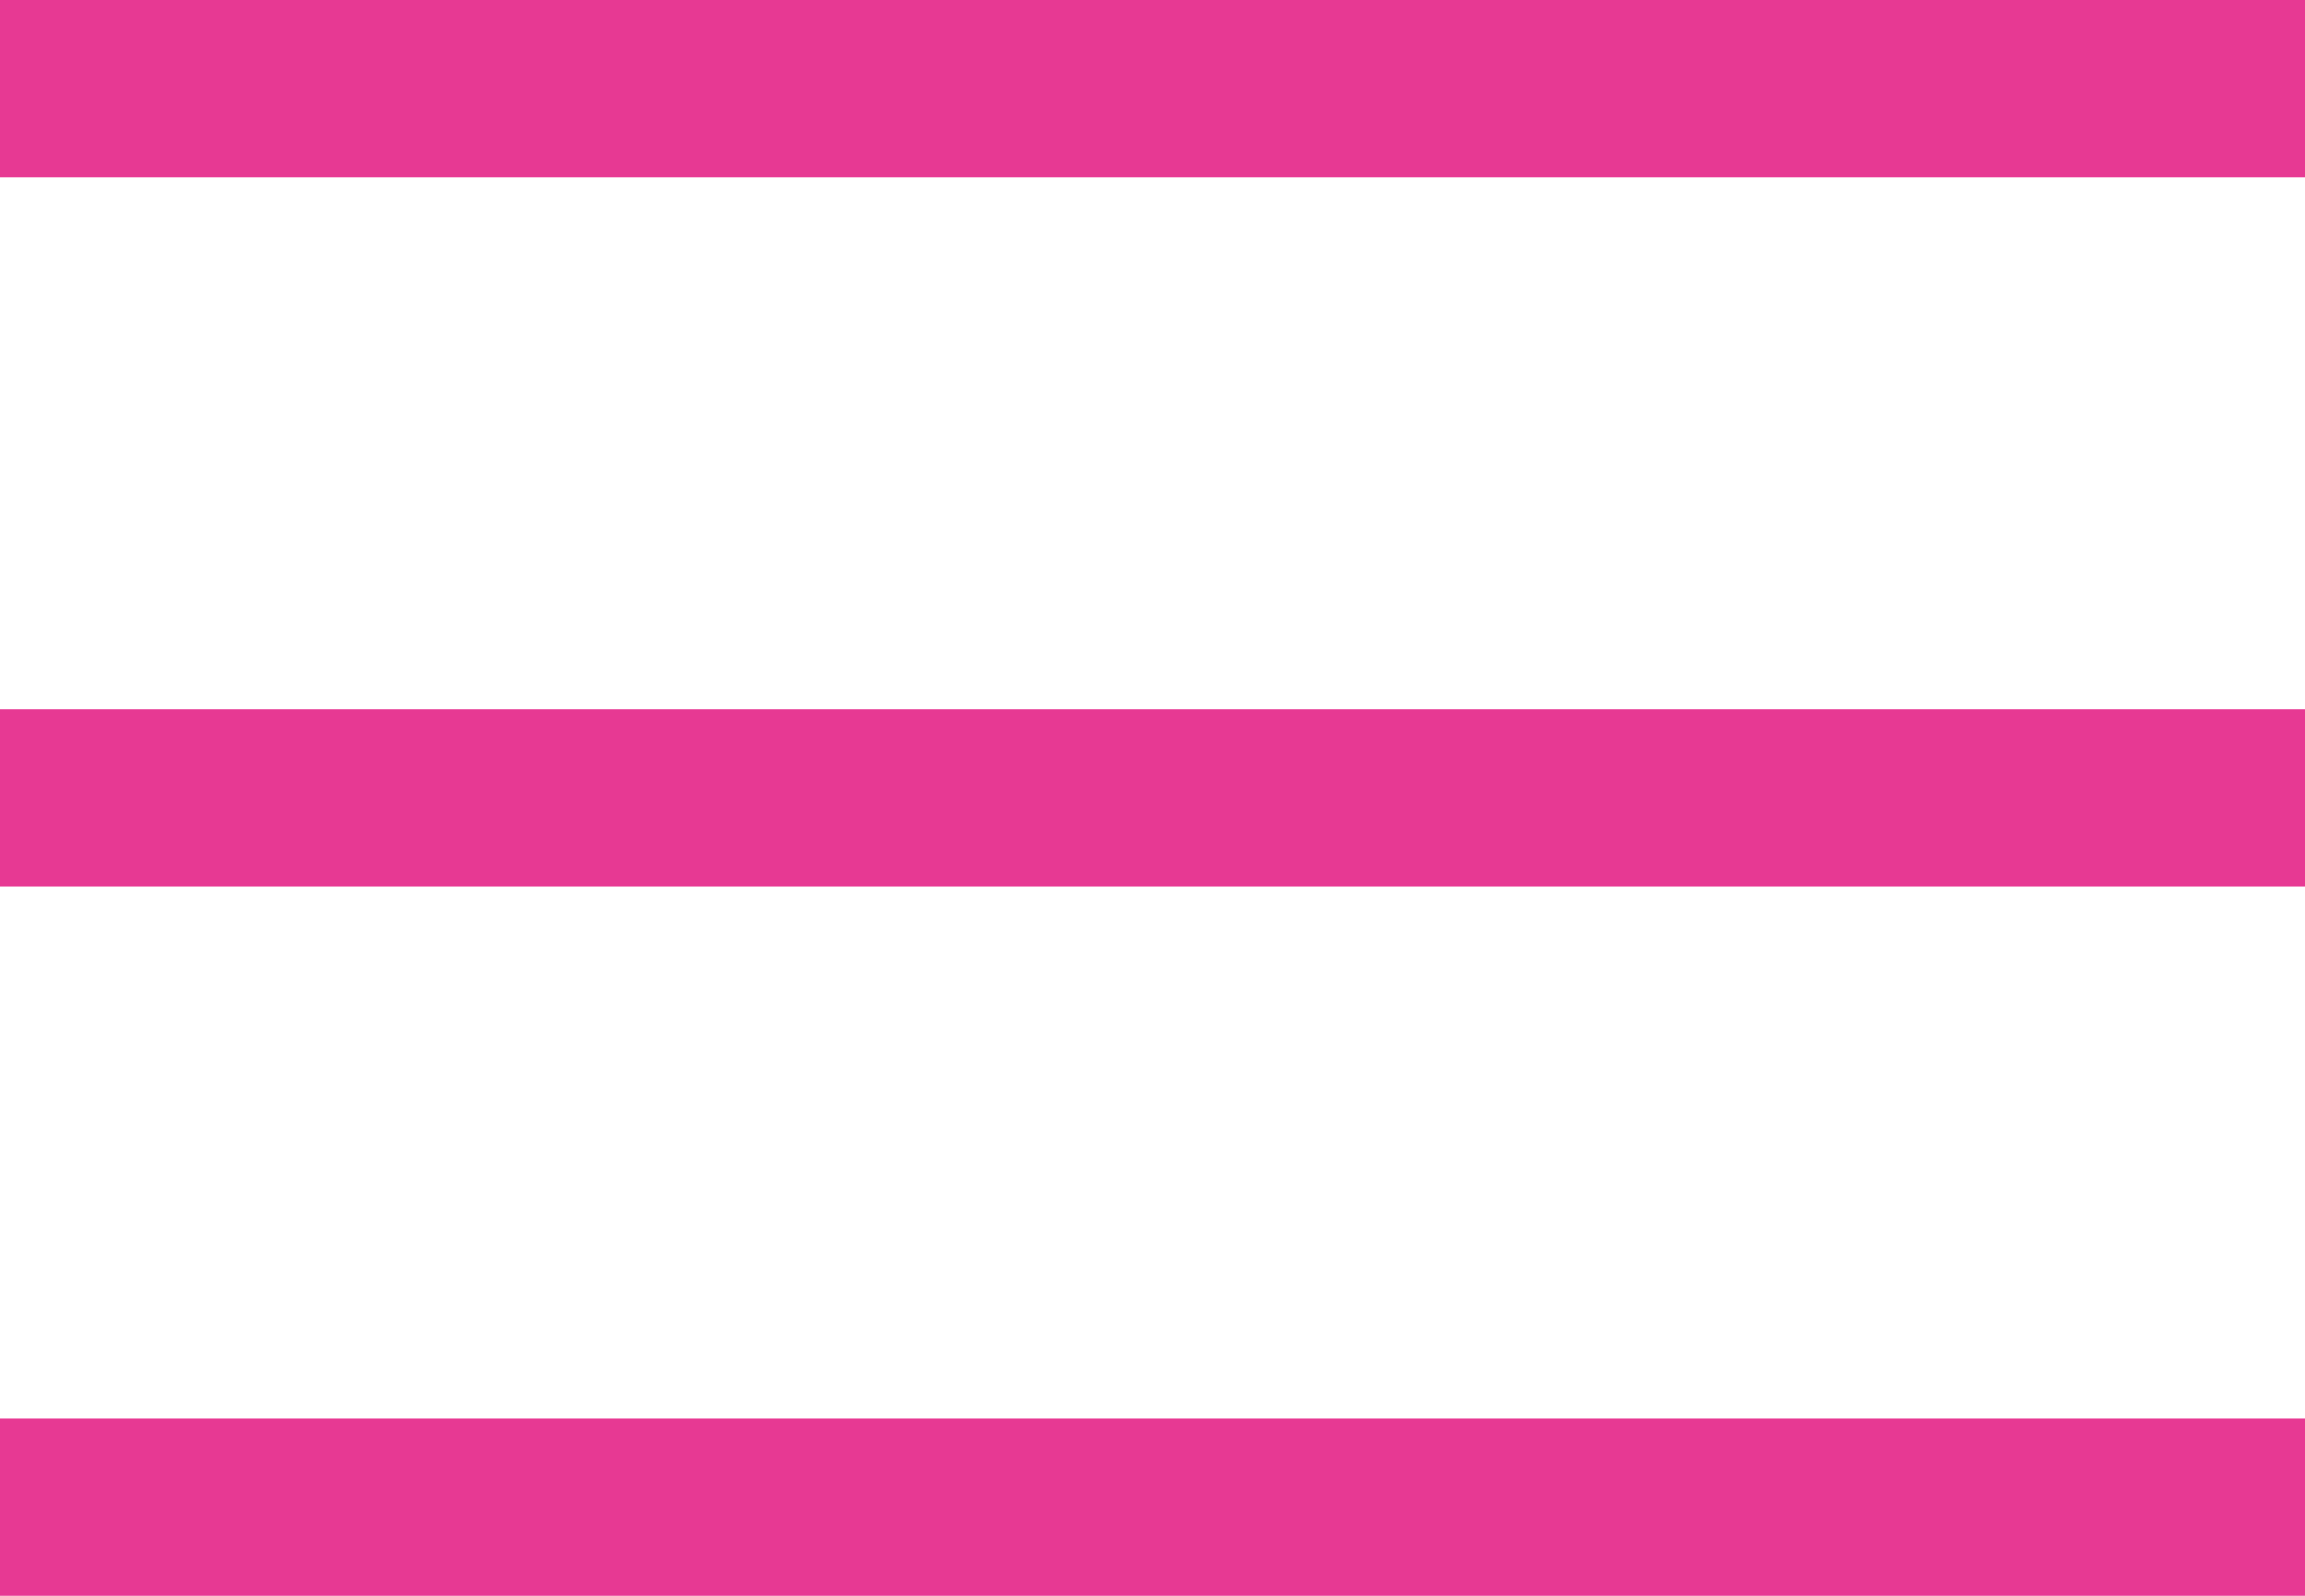
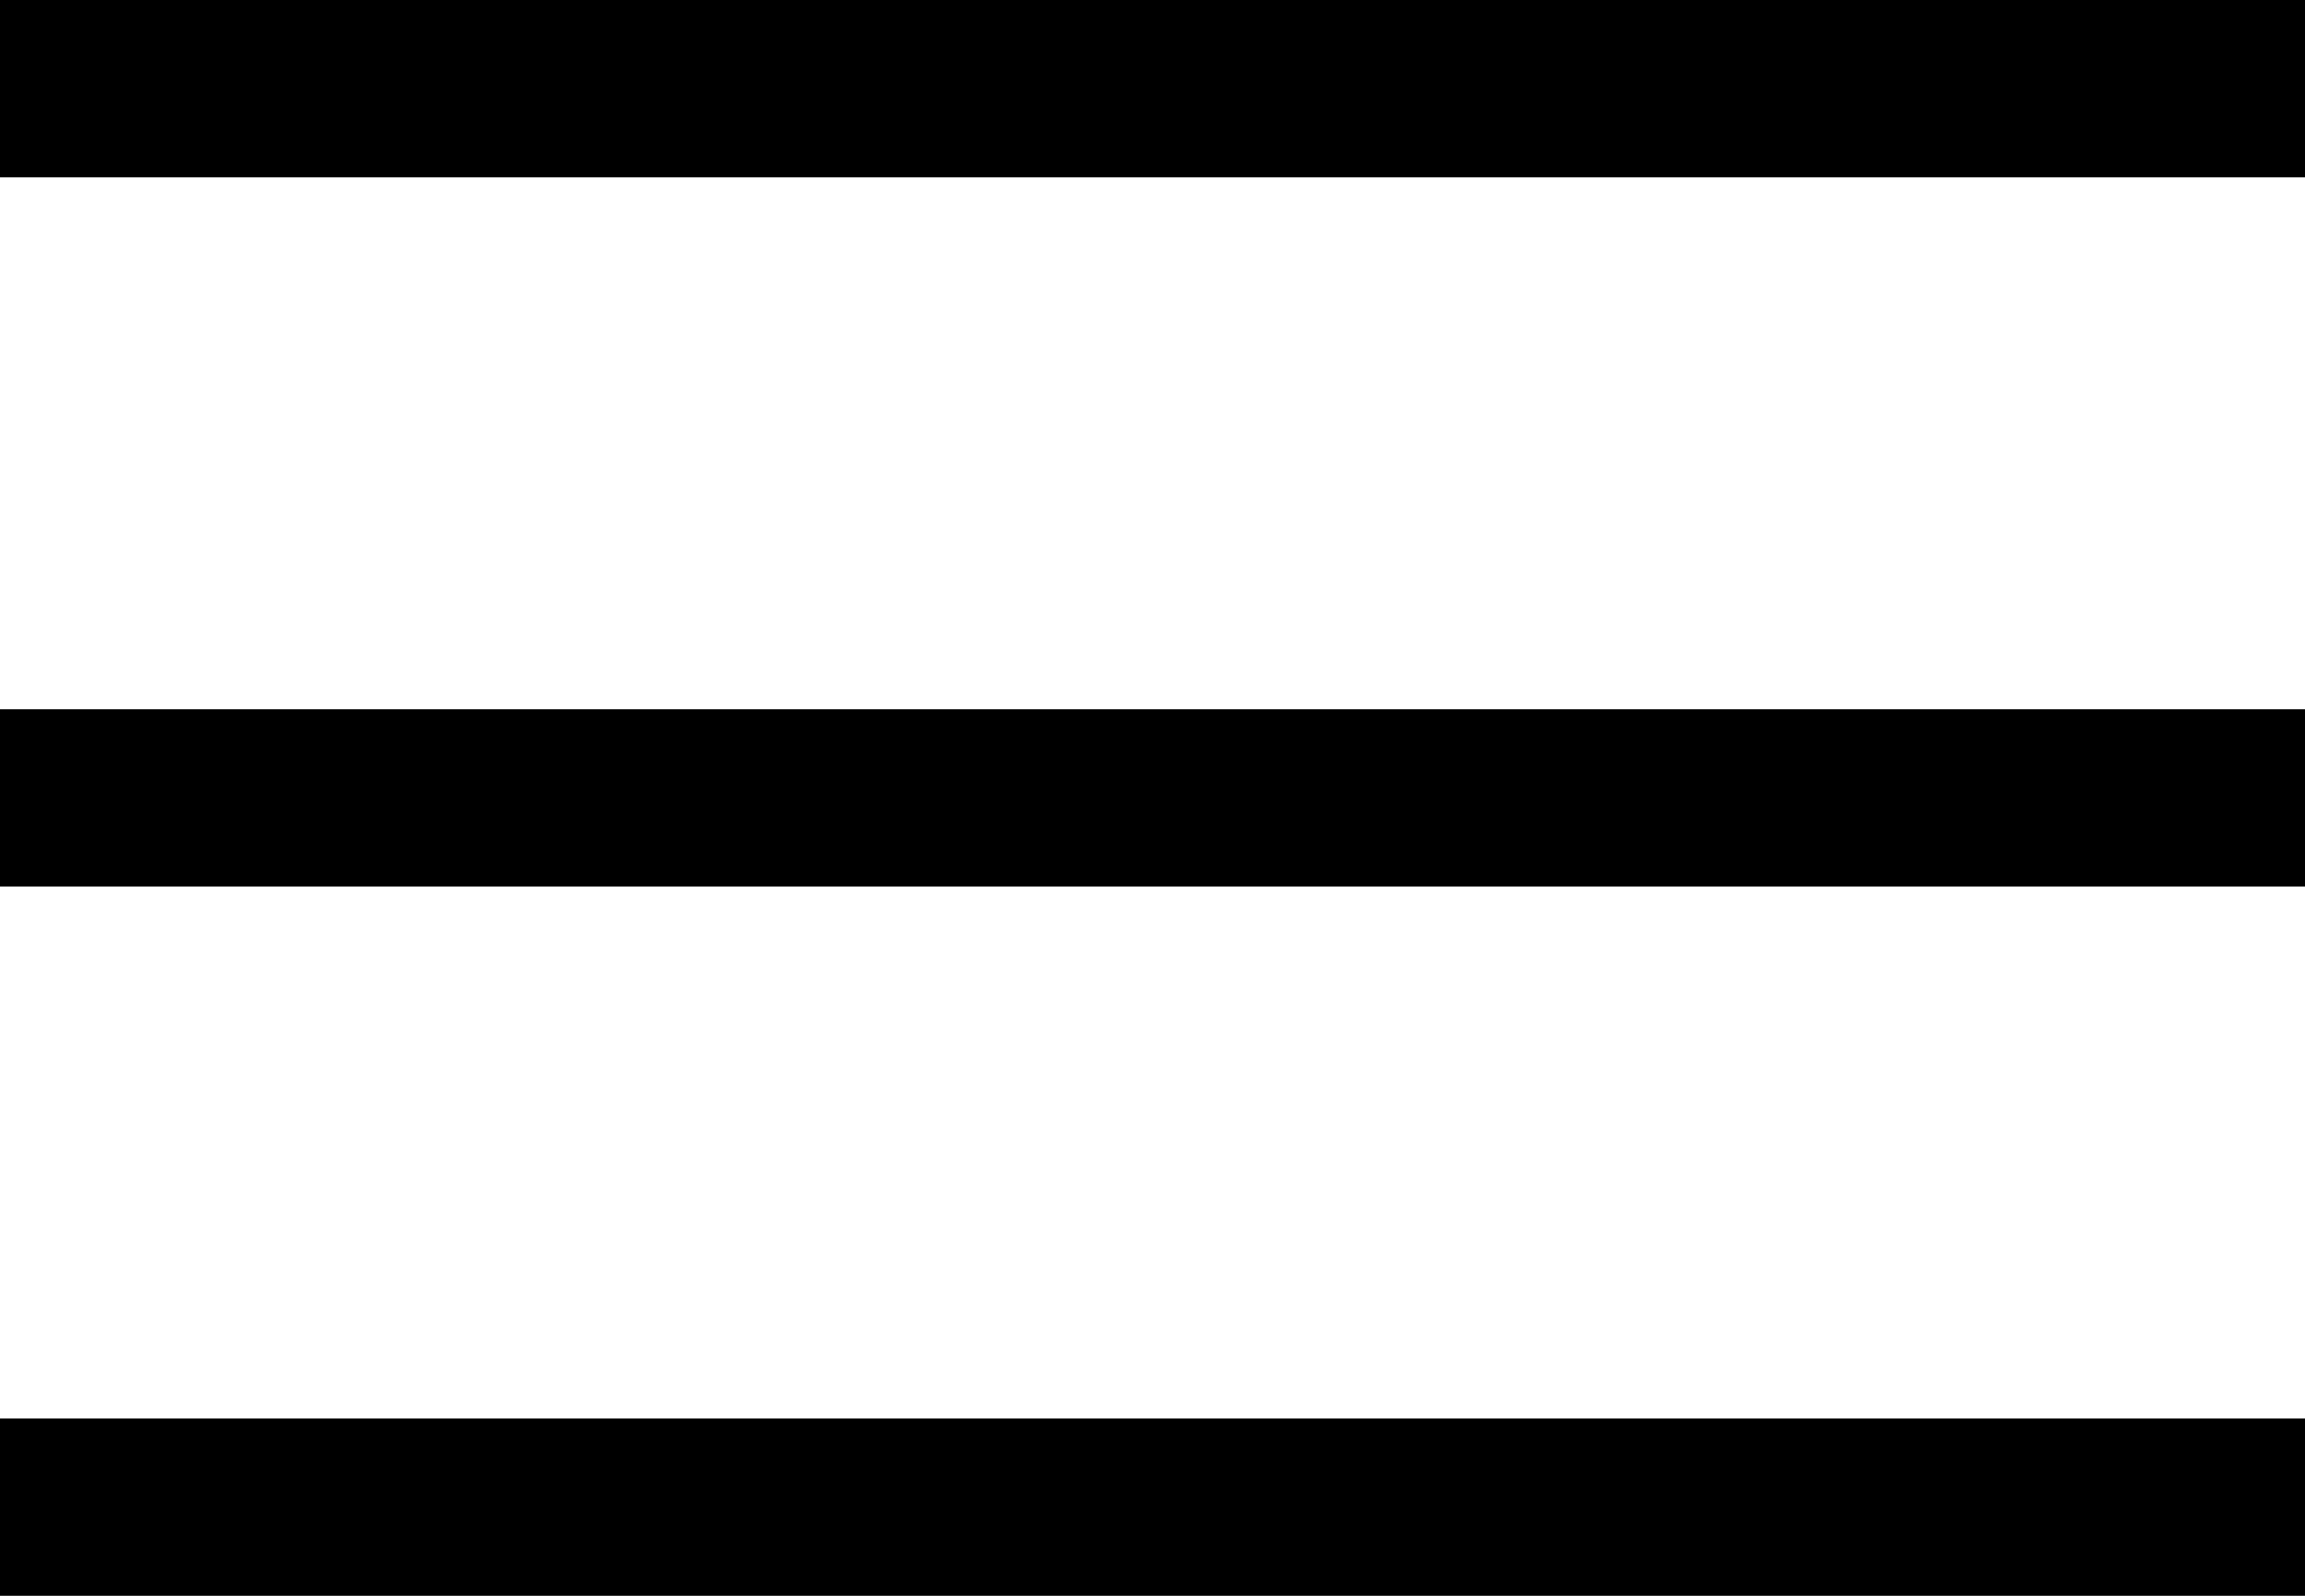
<svg xmlns="http://www.w3.org/2000/svg" width="13" height="9" viewBox="0 0 13 9" fill="none">
-   <line y1="0.5" x2="13" y2="0.5" stroke="#E73993" />
-   <line y1="4.5" x2="13" y2="4.5" stroke="#E73993" />
-   <line y1="8.5" x2="13" y2="8.5" stroke="#E73993" />
+   <line y1="0.5" x2="13" y2="0.5" stroke="#000000" />
+   <line y1="4.5" x2="13" y2="4.5" stroke="#000000" />
+   <line y1="8.5" x2="13" y2="8.5" stroke="#000000" />
</svg>
